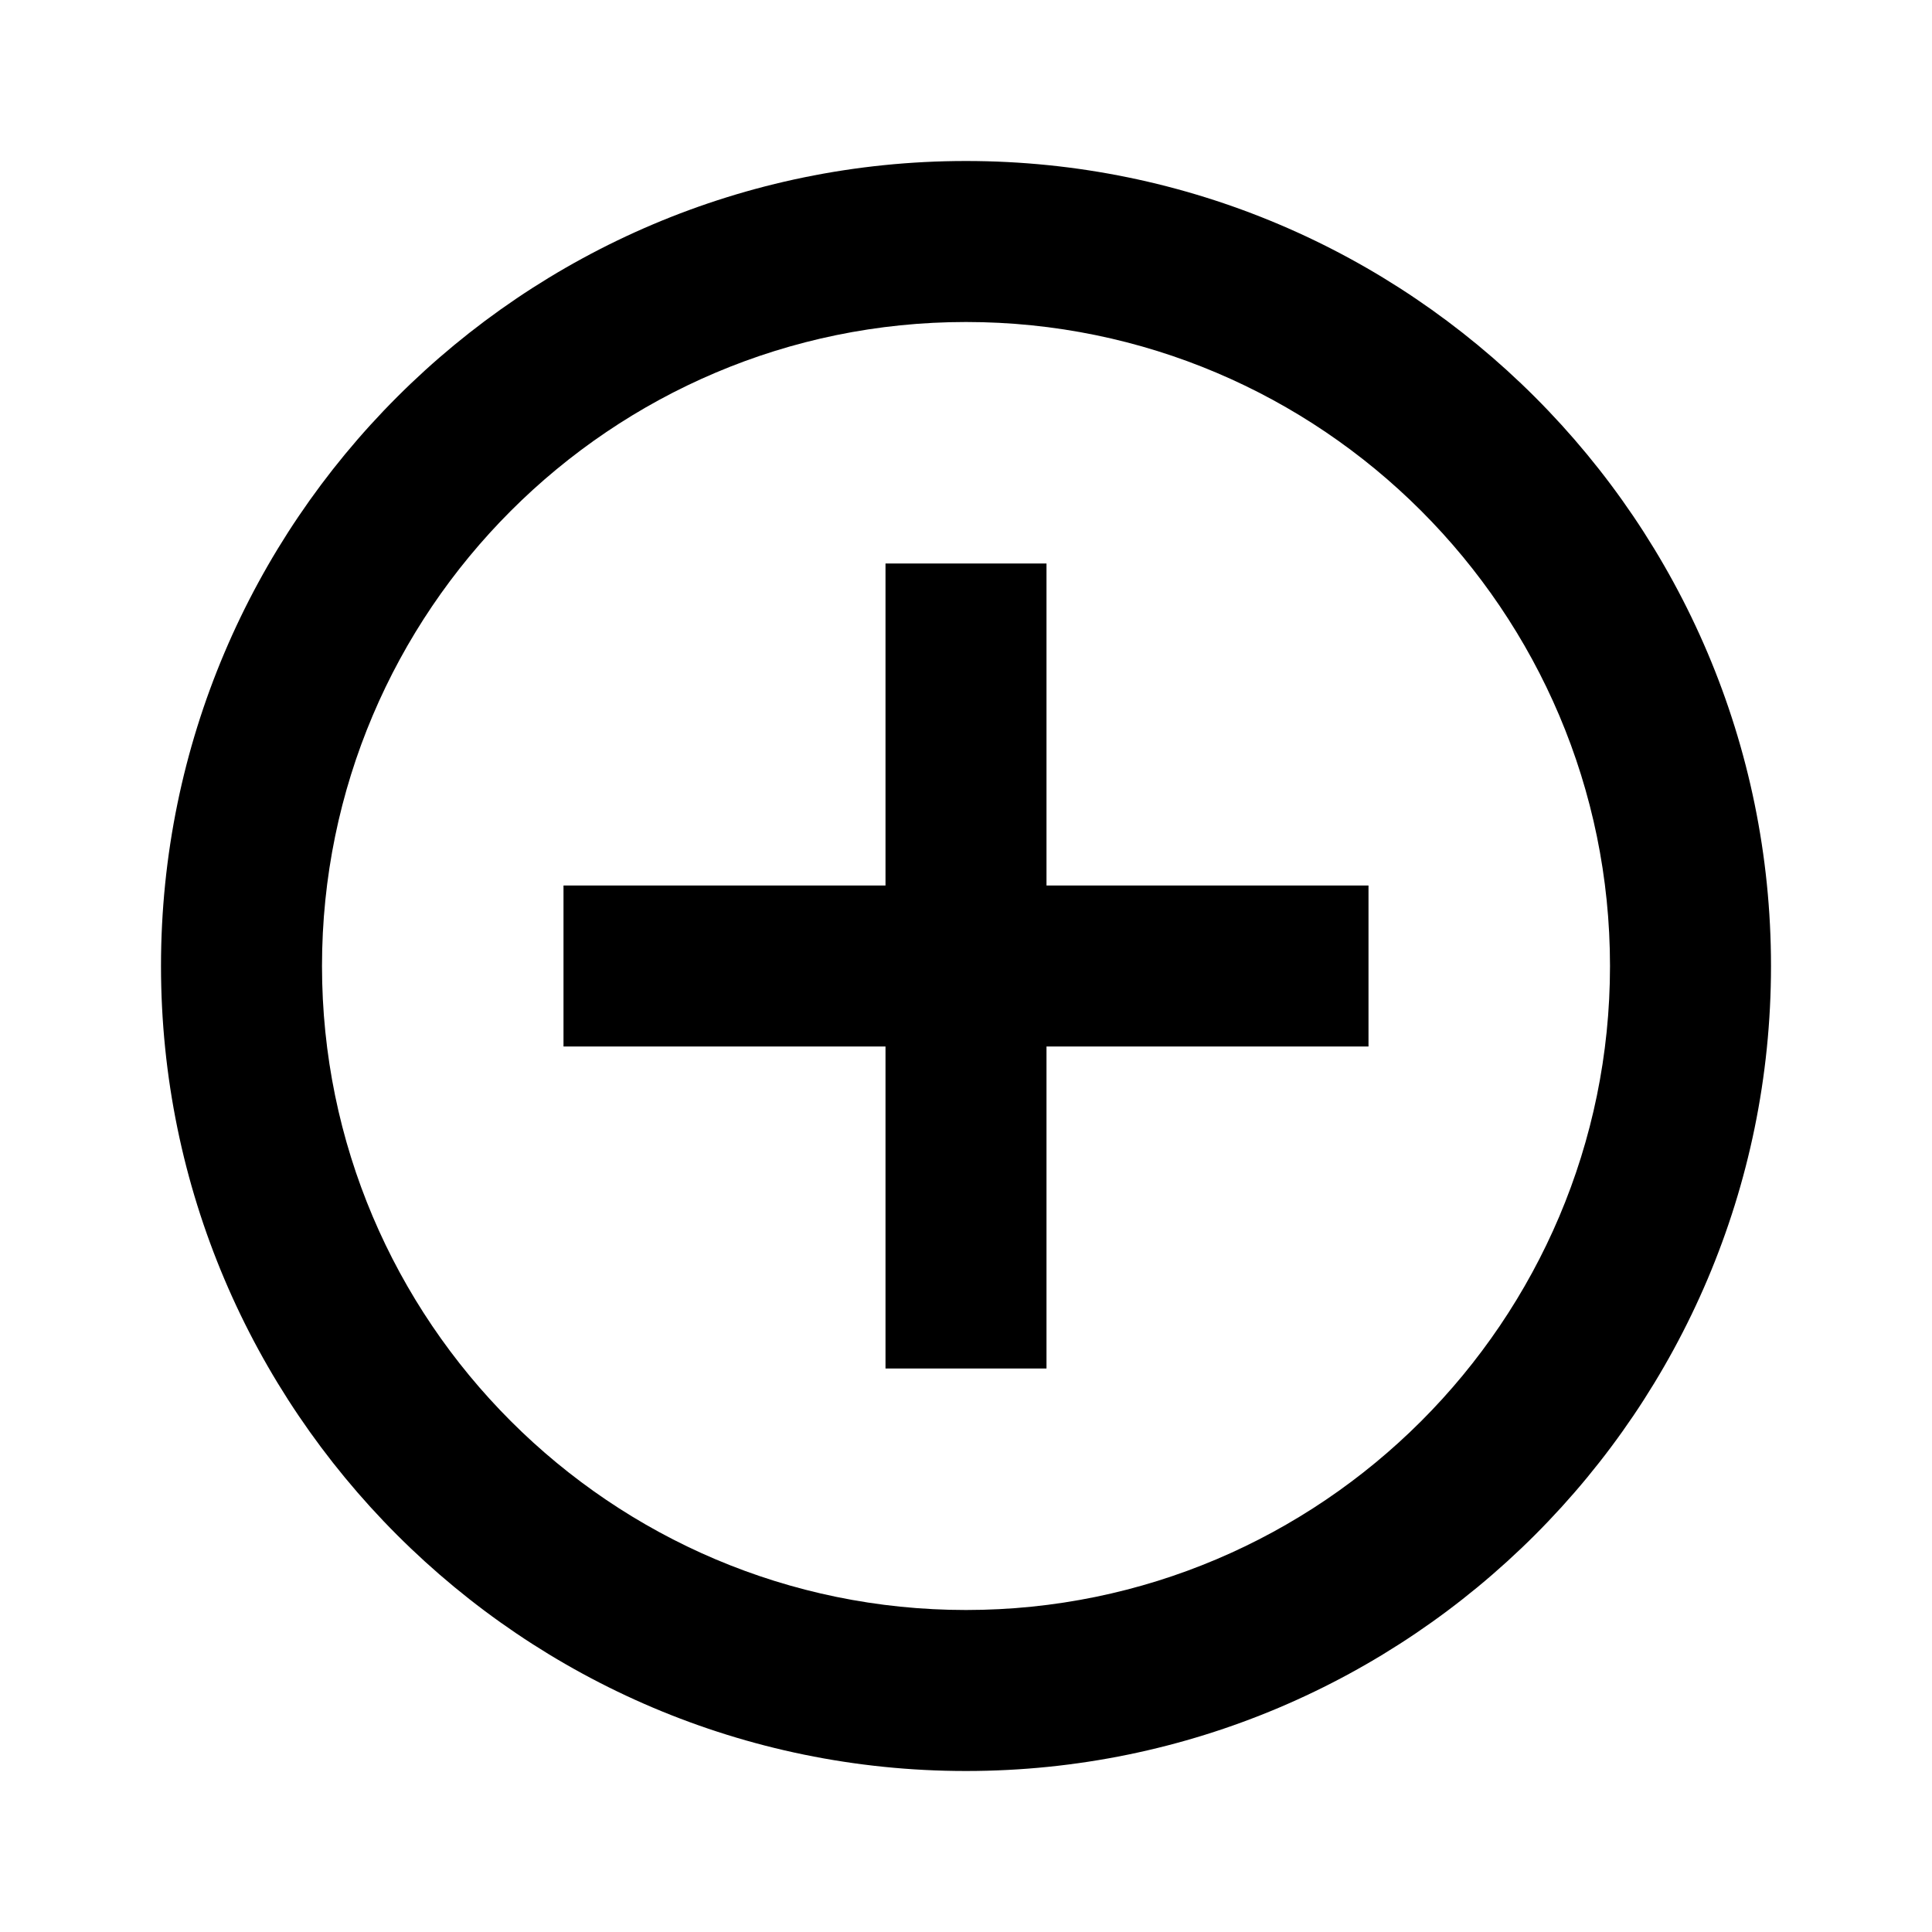
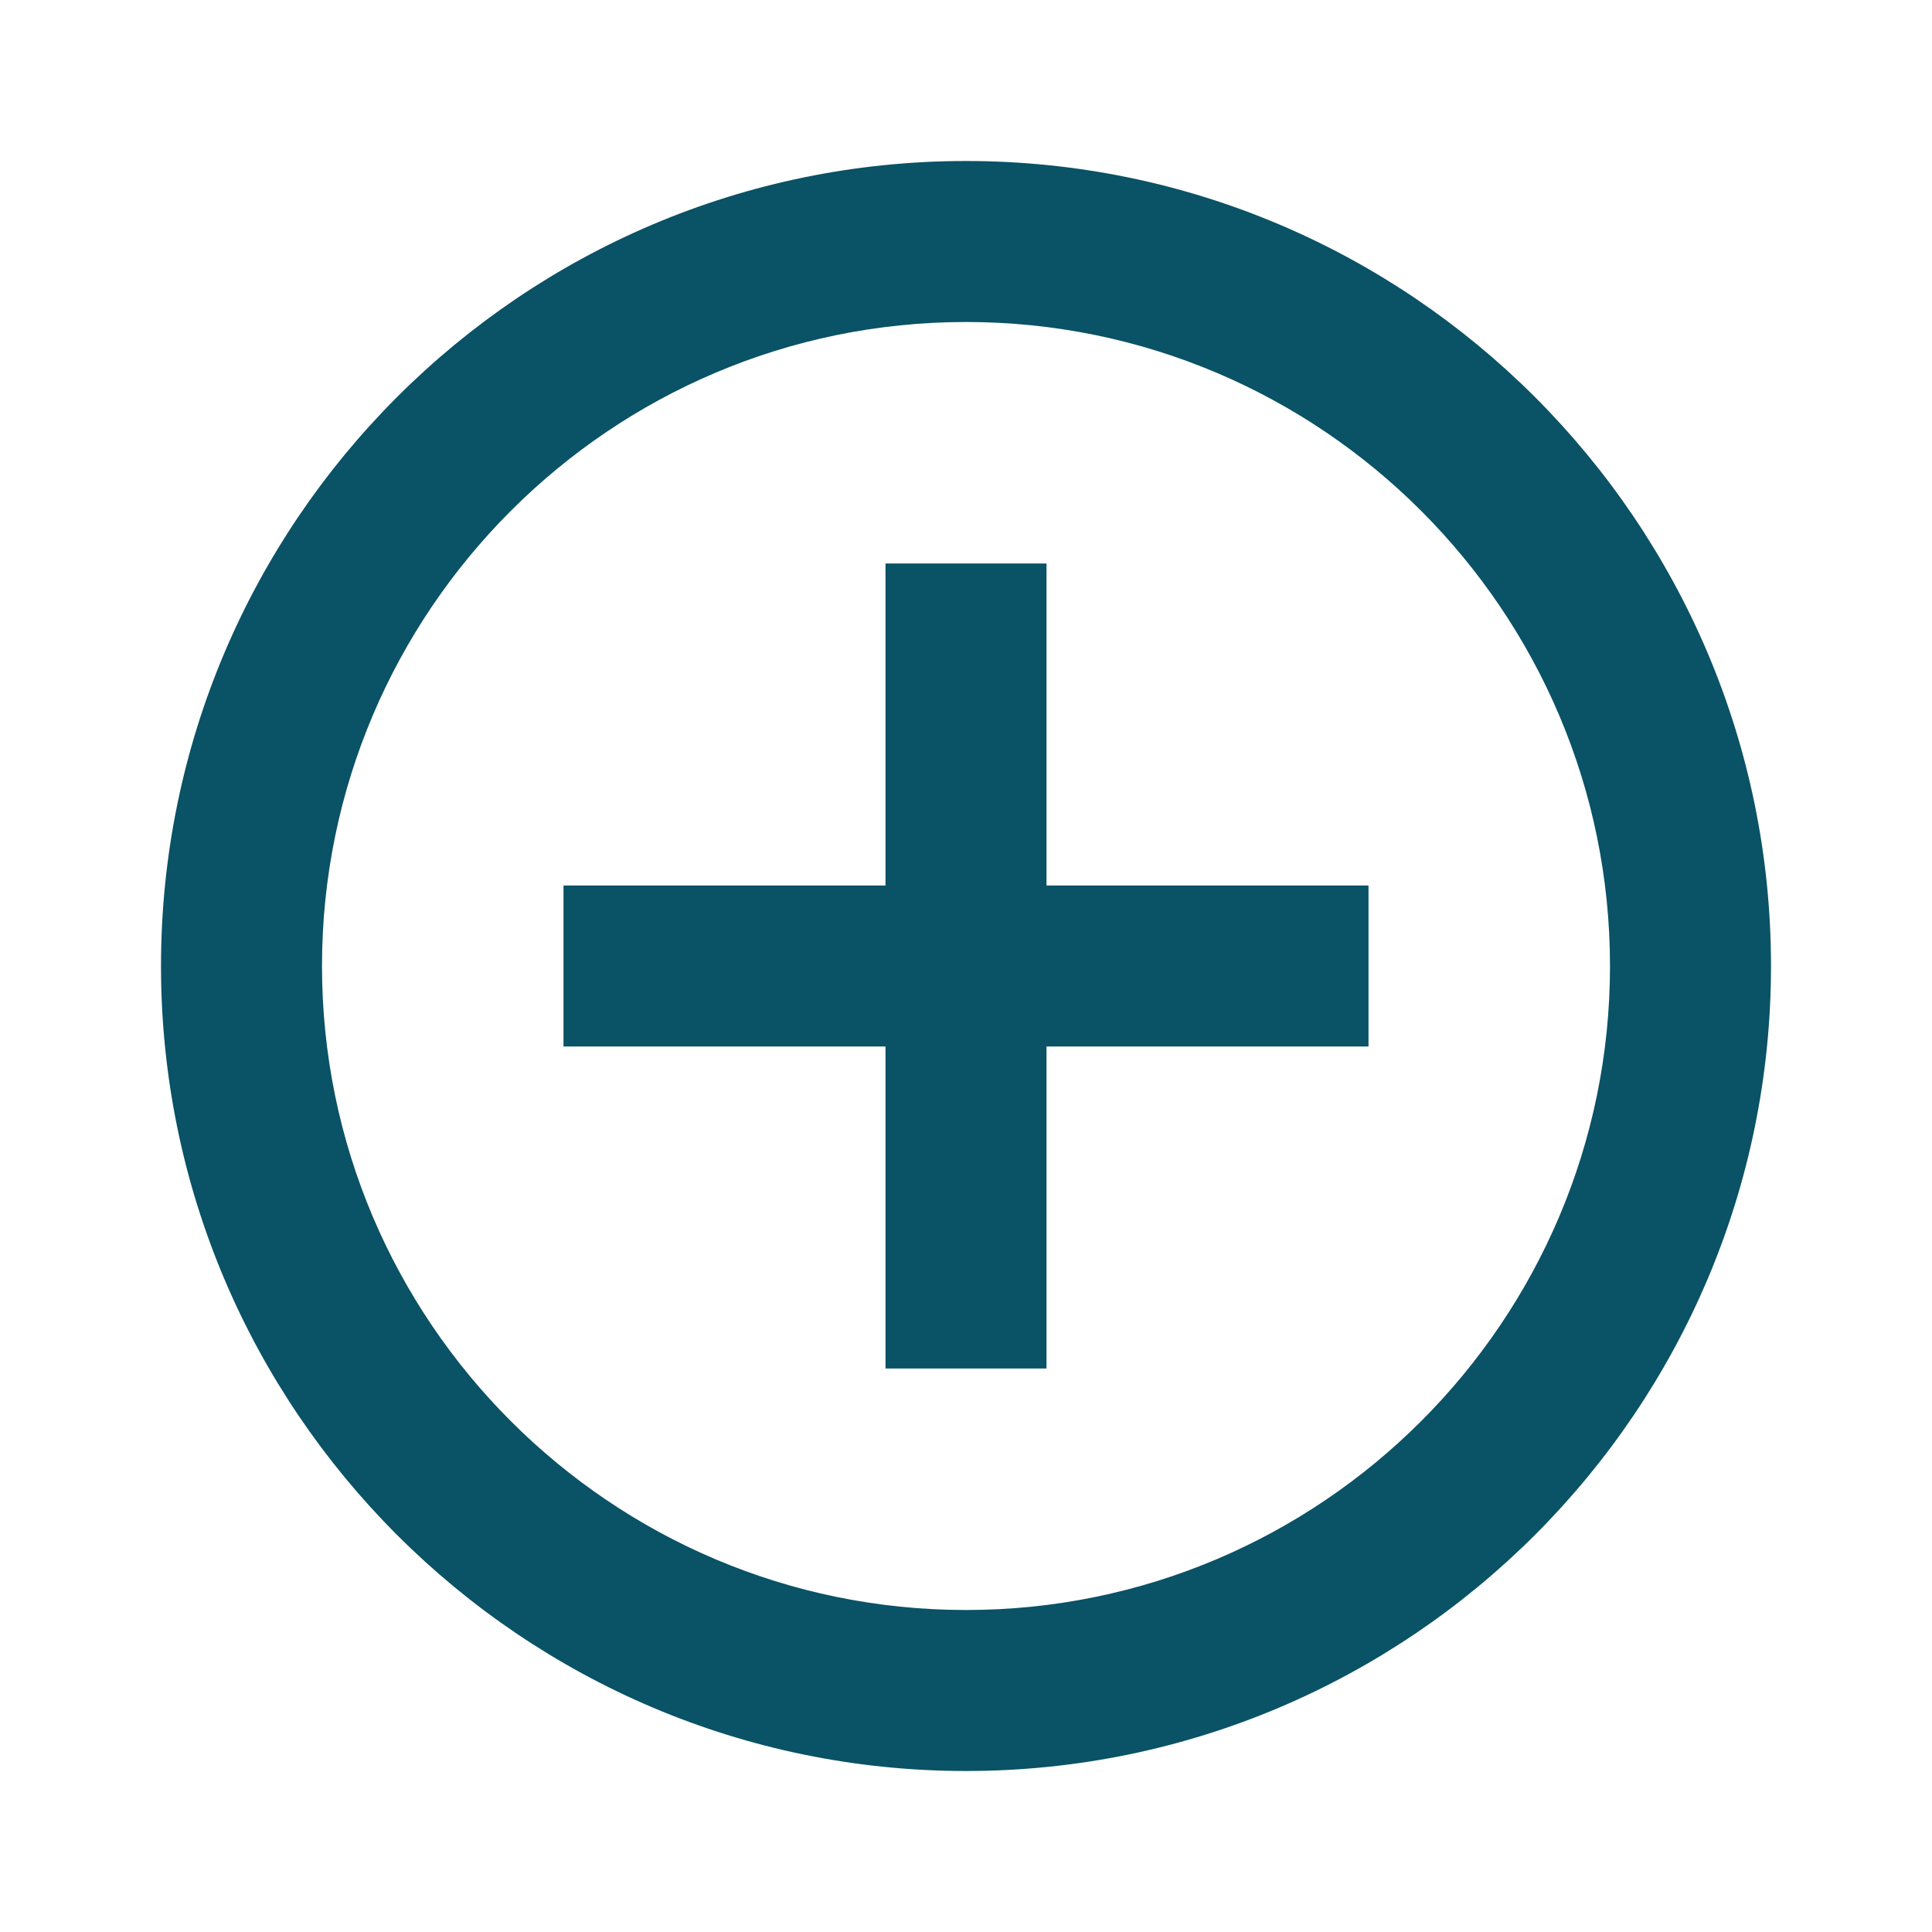
- <svg xmlns="http://www.w3.org/2000/svg" width="24" height="24" viewBox="0 0 24 24" style="fill: rgba(0, 0, 0, 1);transform: ;msFilter:;">
+ <svg xmlns="http://www.w3.org/2000/svg" width="24" height="24" viewBox="0 0 24 24" style="fill: #0a5266;transform: ;msFilter:;">
  <path d="M13 7h-2v4H7v2h4v4h2v-4h4v-2h-4z" />
  <path d="M12 2C6.486 2 2 6.486 2 12s4.486 10 10 10 10-4.486 10-10S17.514 2 12 2zm0 18c-4.411 0-8-3.589-8-8s3.589-8 8-8 8 3.589 8 8-3.589 8-8 8z" />
</svg>
